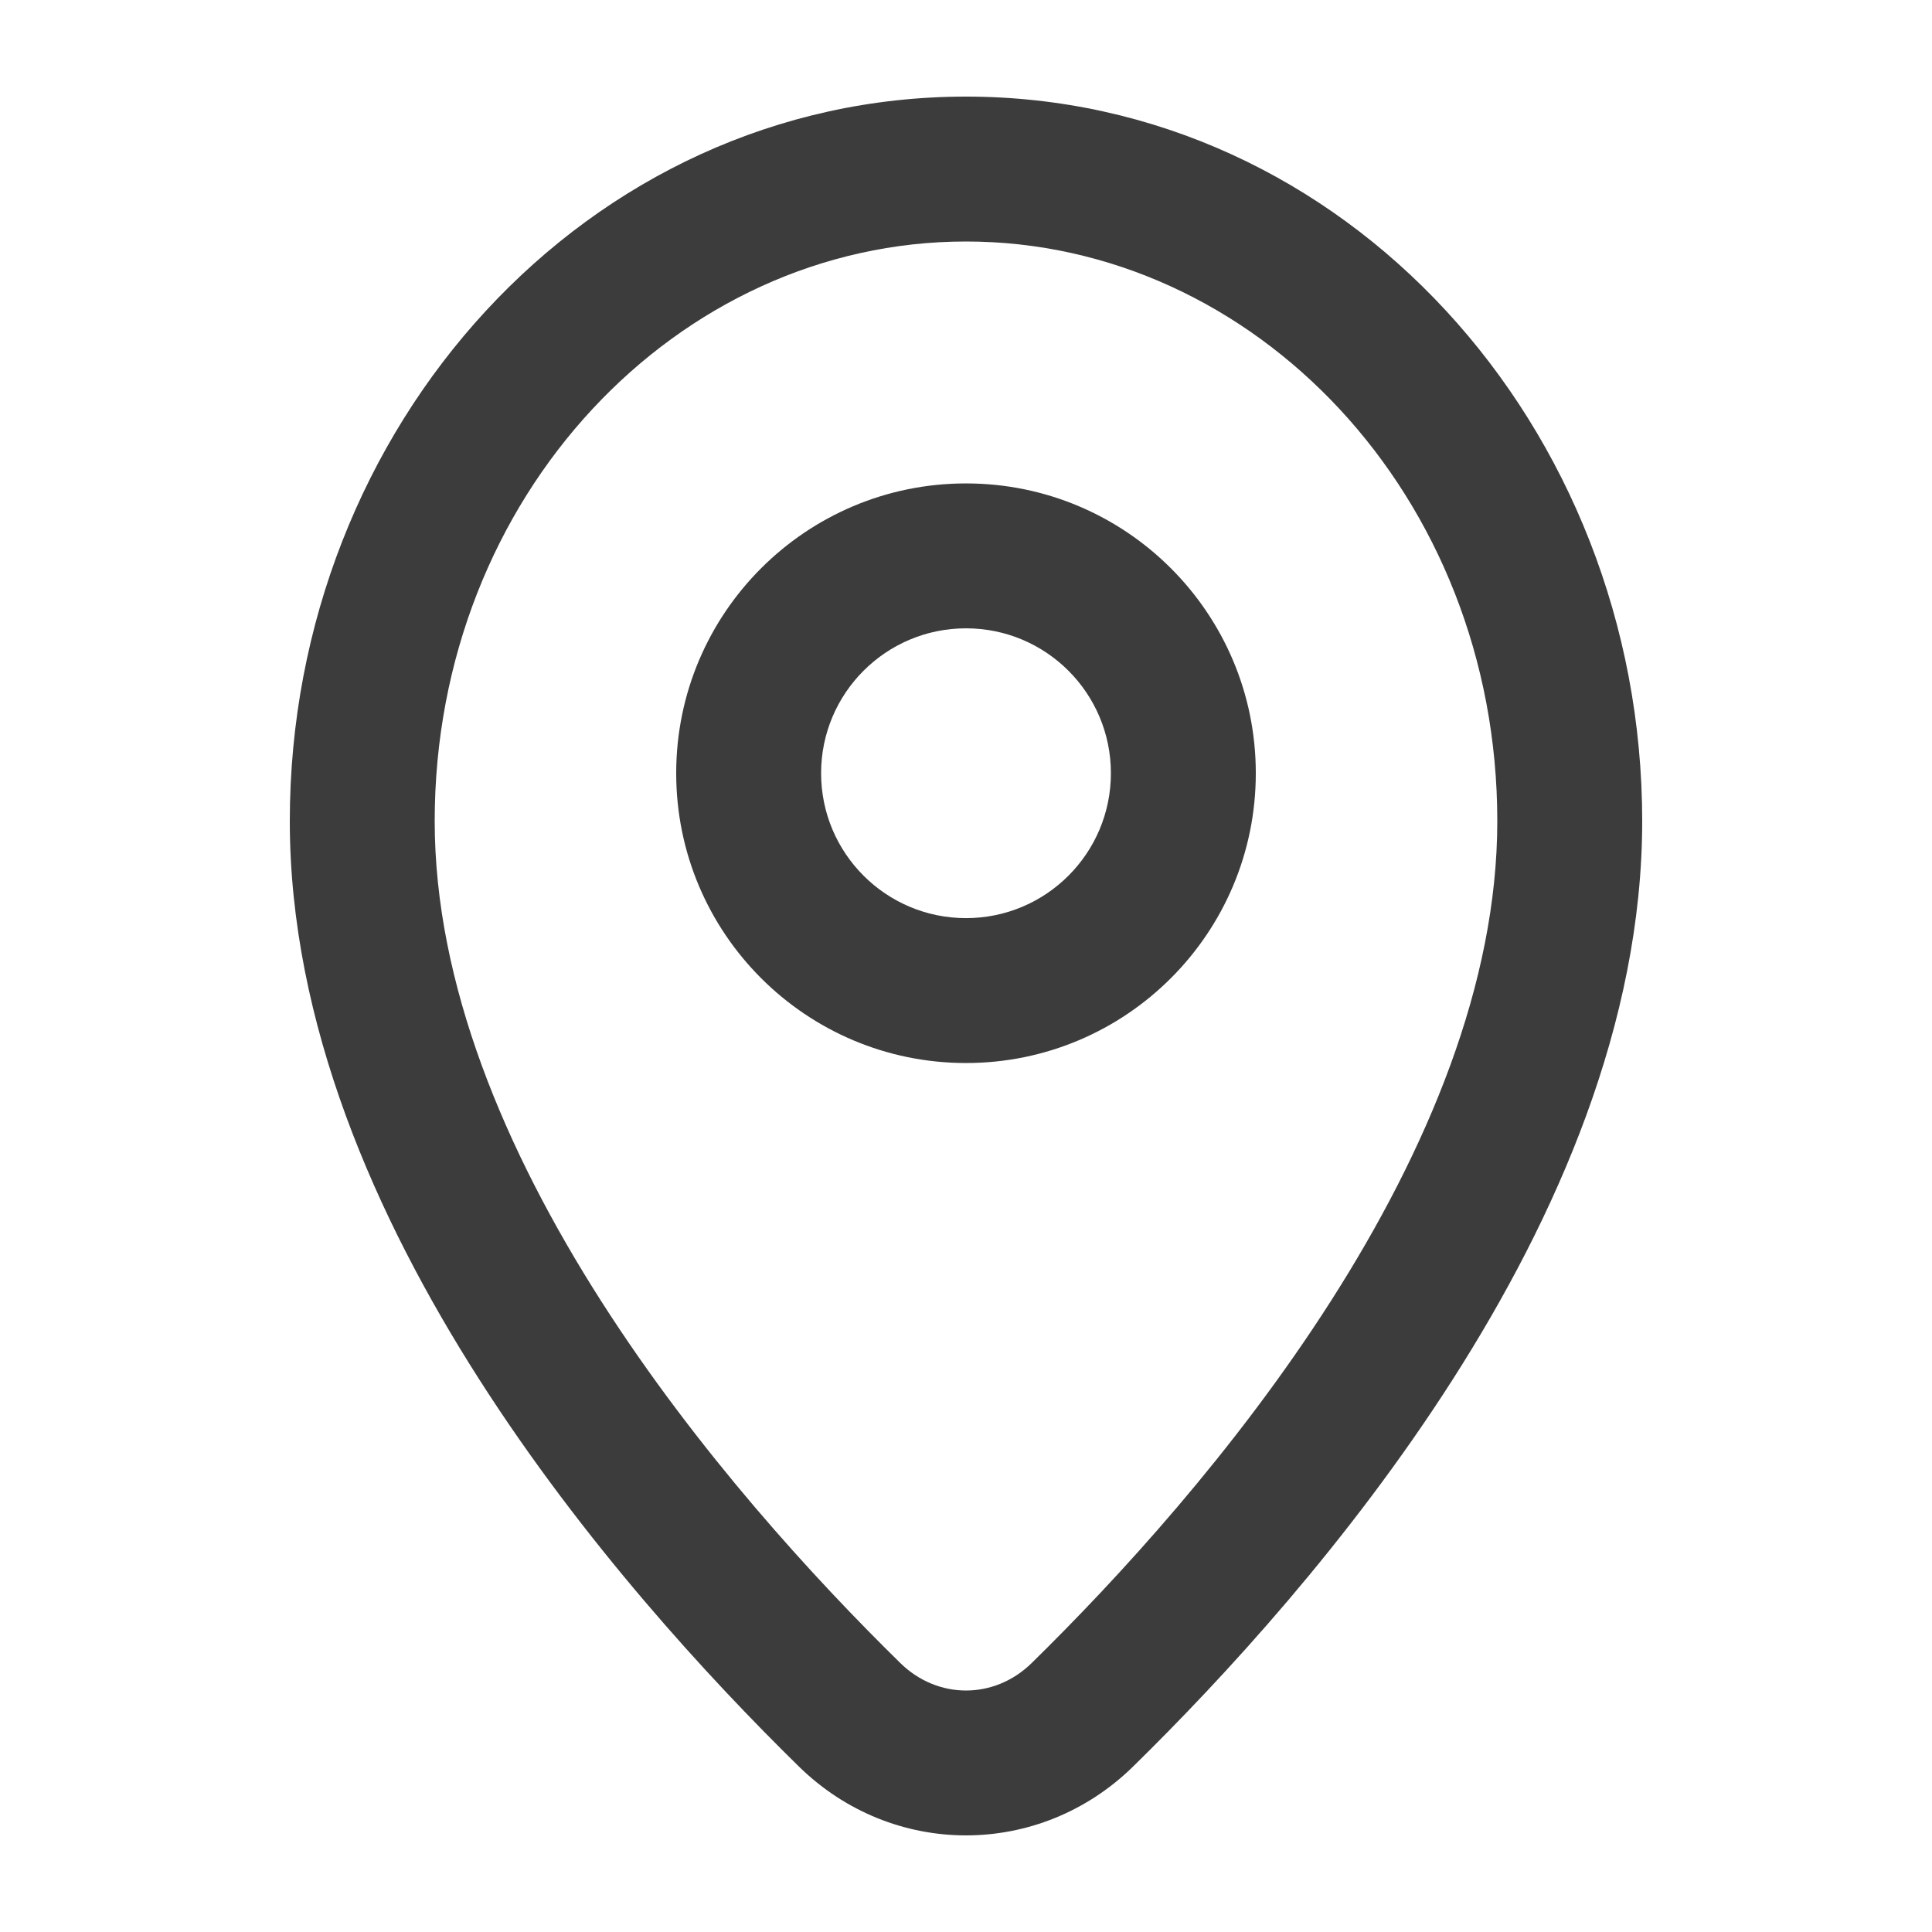
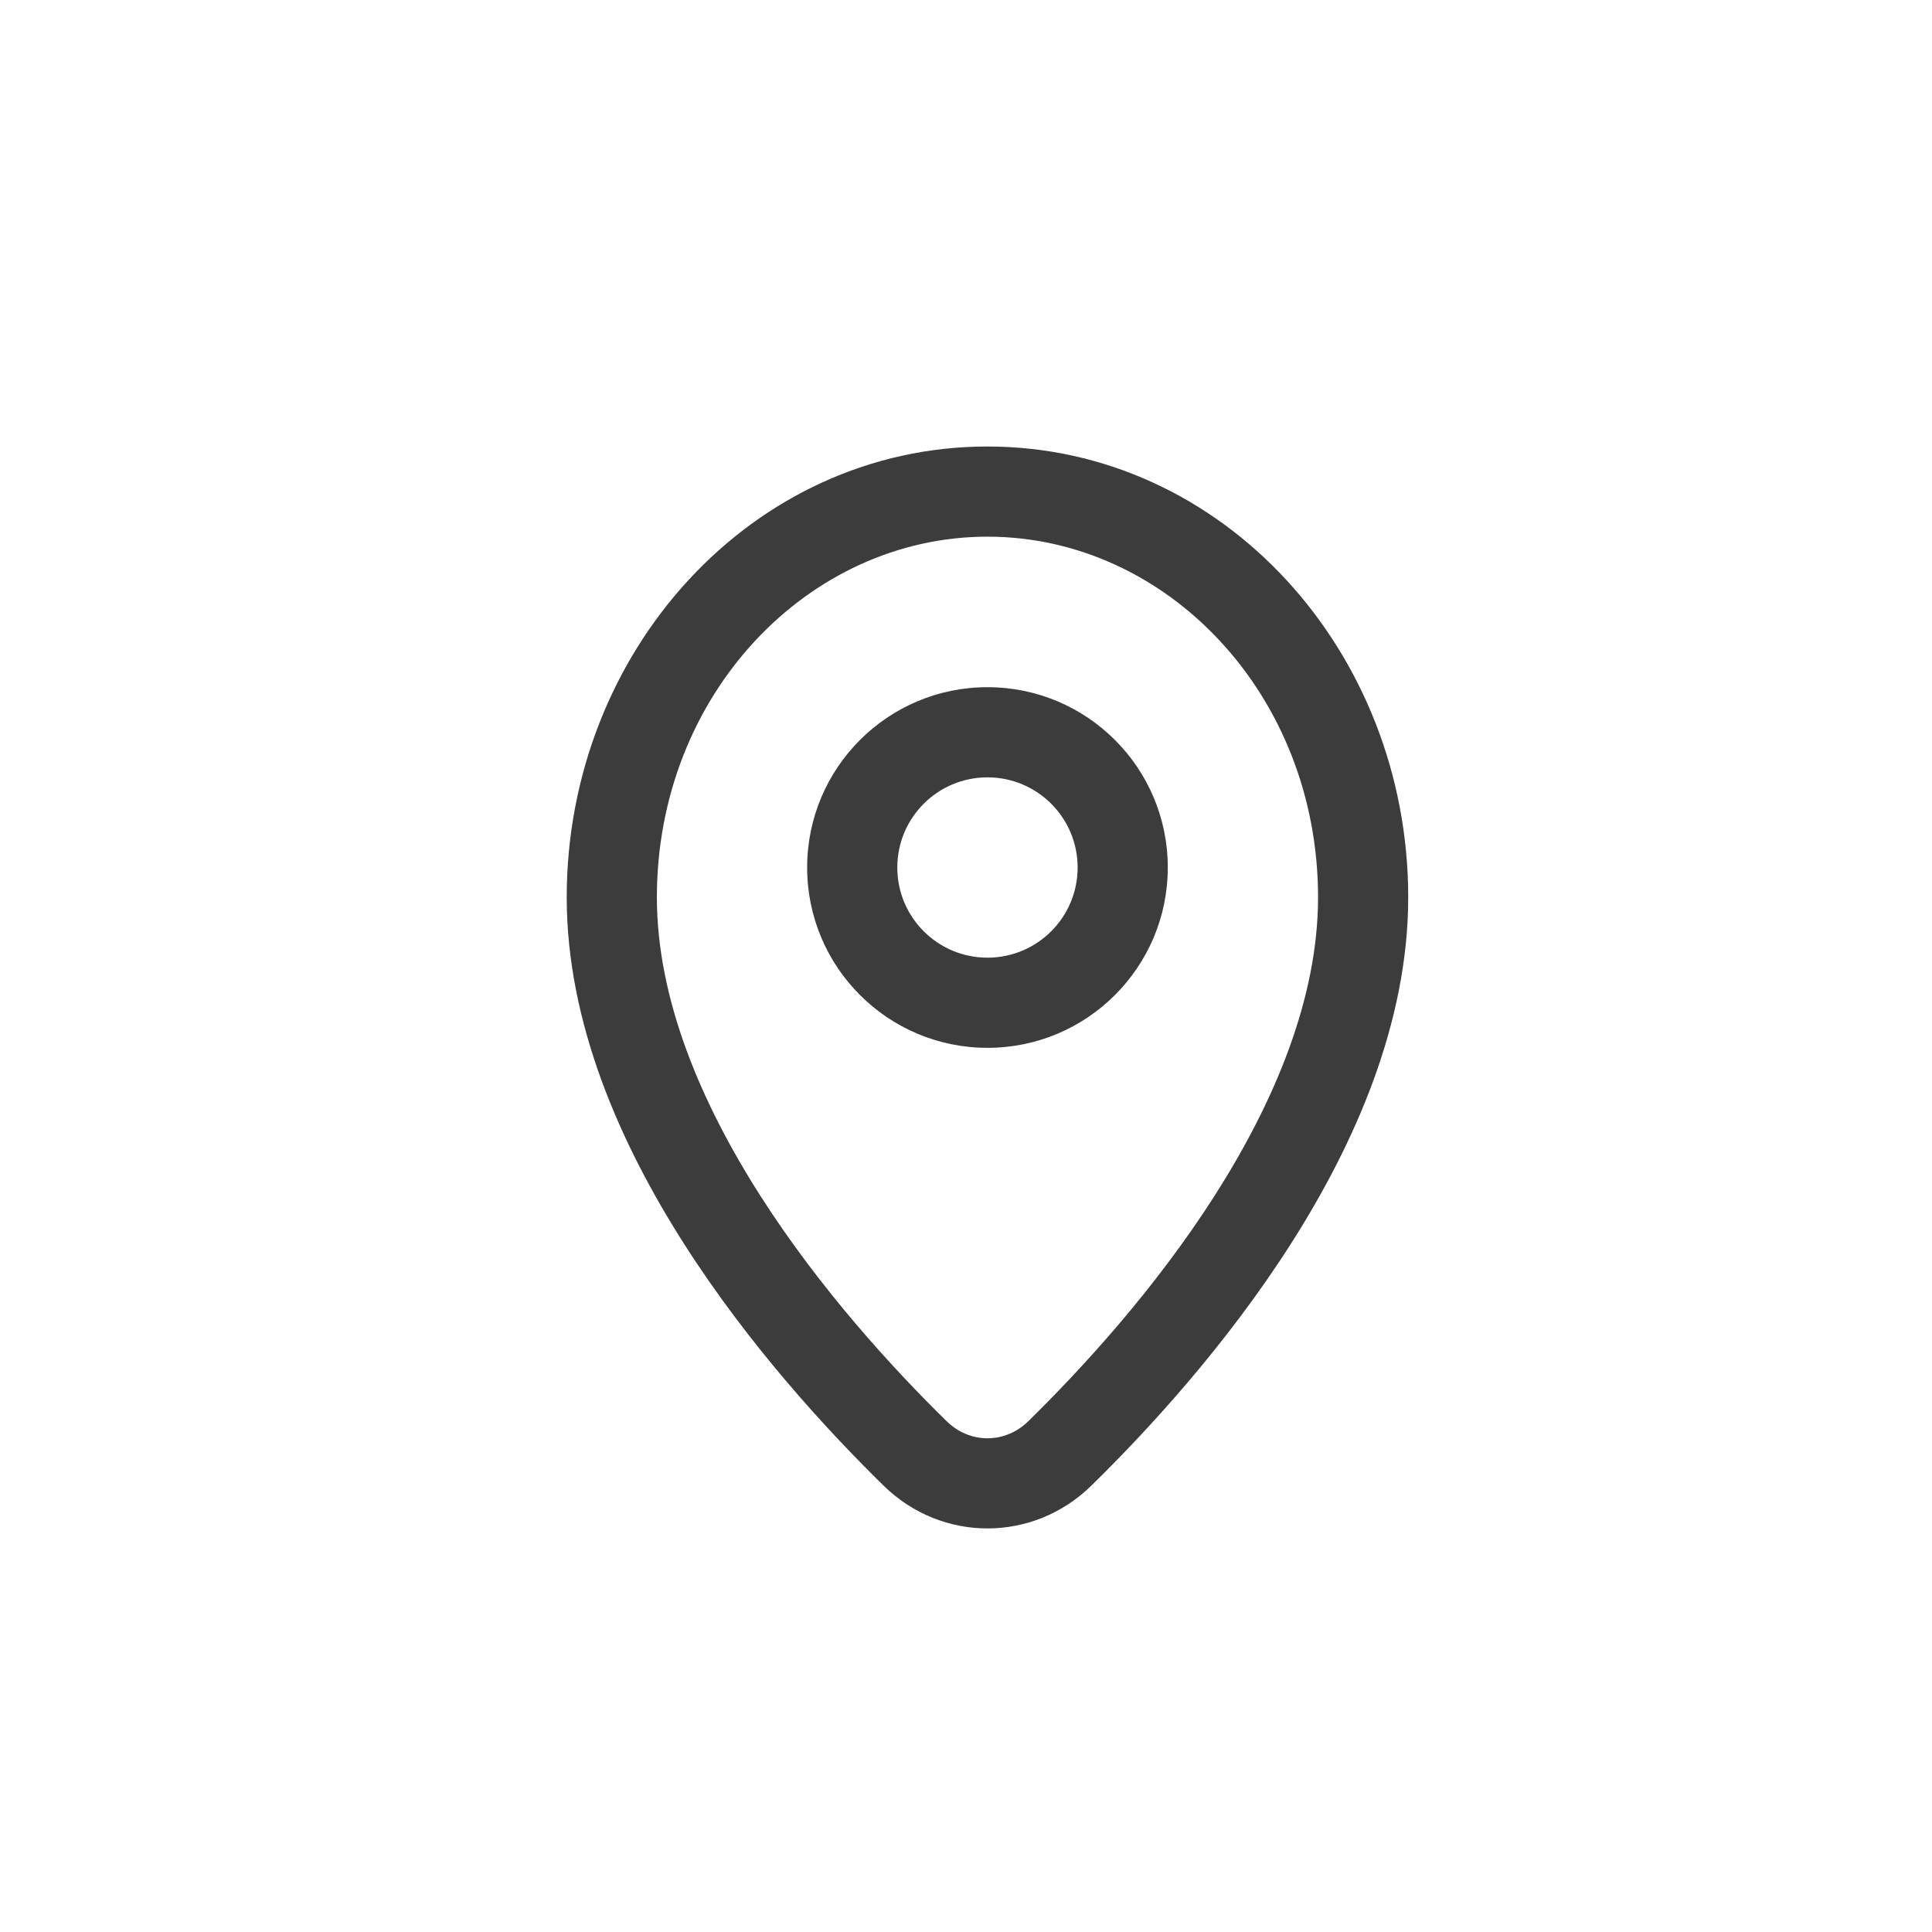
- <svg xmlns="http://www.w3.org/2000/svg" width="32" height="32" viewBox="0 0 32 32" fill="none">
-   <path fill-rule="evenodd" clip-rule="evenodd" d="M16 4C11.225 4 7.2 8.21 7.2 13.6C7.2 16.292 8.36 19.05 9.957 21.55C11.545 24.035 13.495 26.155 14.912 27.545C15.531 28.152 16.469 28.152 17.088 27.545C18.506 26.155 20.455 24.035 22.043 21.55C23.64 19.05 24.8 16.292 24.8 13.6C24.8 8.21 20.775 4 16 4ZM4.8 13.6C4.8 7.061 9.729 1.6 16 1.6C22.271 1.6 27.2 7.061 27.2 13.6C27.2 16.946 25.777 20.164 24.065 22.843C22.344 25.537 20.257 27.799 18.768 29.259C17.216 30.78 14.784 30.78 13.232 29.259C11.743 27.799 9.656 25.537 7.935 22.843C6.223 20.164 4.8 16.946 4.8 13.6ZM16 10.407C14.675 10.407 13.6 11.481 13.6 12.807C13.6 14.132 14.675 15.207 16 15.207C17.326 15.207 18.4 14.132 18.4 12.807C18.4 11.481 17.326 10.407 16 10.407ZM11.2 12.807C11.2 10.156 13.349 8.007 16 8.007C18.651 8.007 20.8 10.156 20.8 12.807C20.8 15.458 18.651 17.607 16 17.607C13.349 17.607 11.2 15.458 11.2 12.807Z" fill="#3C3C3C" />
+ <svg xmlns="http://www.w3.org/2000/svg" width="45" height="45" viewBox="0 0 45 45" fill="none">
+   <path fill-rule="evenodd" clip-rule="evenodd" d="M23 12.5C18.822 12.5 15.3 16.183 15.3 20.9C15.3 23.255 16.315 25.668 17.713 27.856C19.102 30.031 20.808 31.886 22.048 33.102C22.589 33.633 23.411 33.633 23.952 33.102C25.192 31.886 26.898 30.031 28.287 27.856C29.685 25.668 30.7 23.255 30.7 20.9C30.7 16.183 27.178 12.5 23 12.5ZM13.2 20.9C13.2 15.178 17.513 10.4 23 10.4C28.487 10.4 32.8 15.178 32.8 20.9C32.8 23.827 31.555 26.643 30.057 28.987C28.551 31.344 26.725 33.324 25.422 34.601C24.064 35.933 21.936 35.933 20.578 34.601C19.275 33.324 17.449 31.344 15.943 28.987C14.445 26.643 13.2 23.827 13.2 20.9ZM23 18.106C21.84 18.106 20.9 19.046 20.9 20.206C20.9 21.366 21.84 22.306 23 22.306C24.16 22.306 25.1 21.366 25.1 20.206C25.1 19.046 24.16 18.106 23 18.106ZM18.8 20.206C18.8 17.886 20.68 16.006 23 16.006C25.32 16.006 27.2 17.886 27.2 20.206C27.2 22.525 25.32 24.406 23 24.406C20.68 24.406 18.8 22.525 18.8 20.206Z" fill="#3C3C3C" />
</svg>
